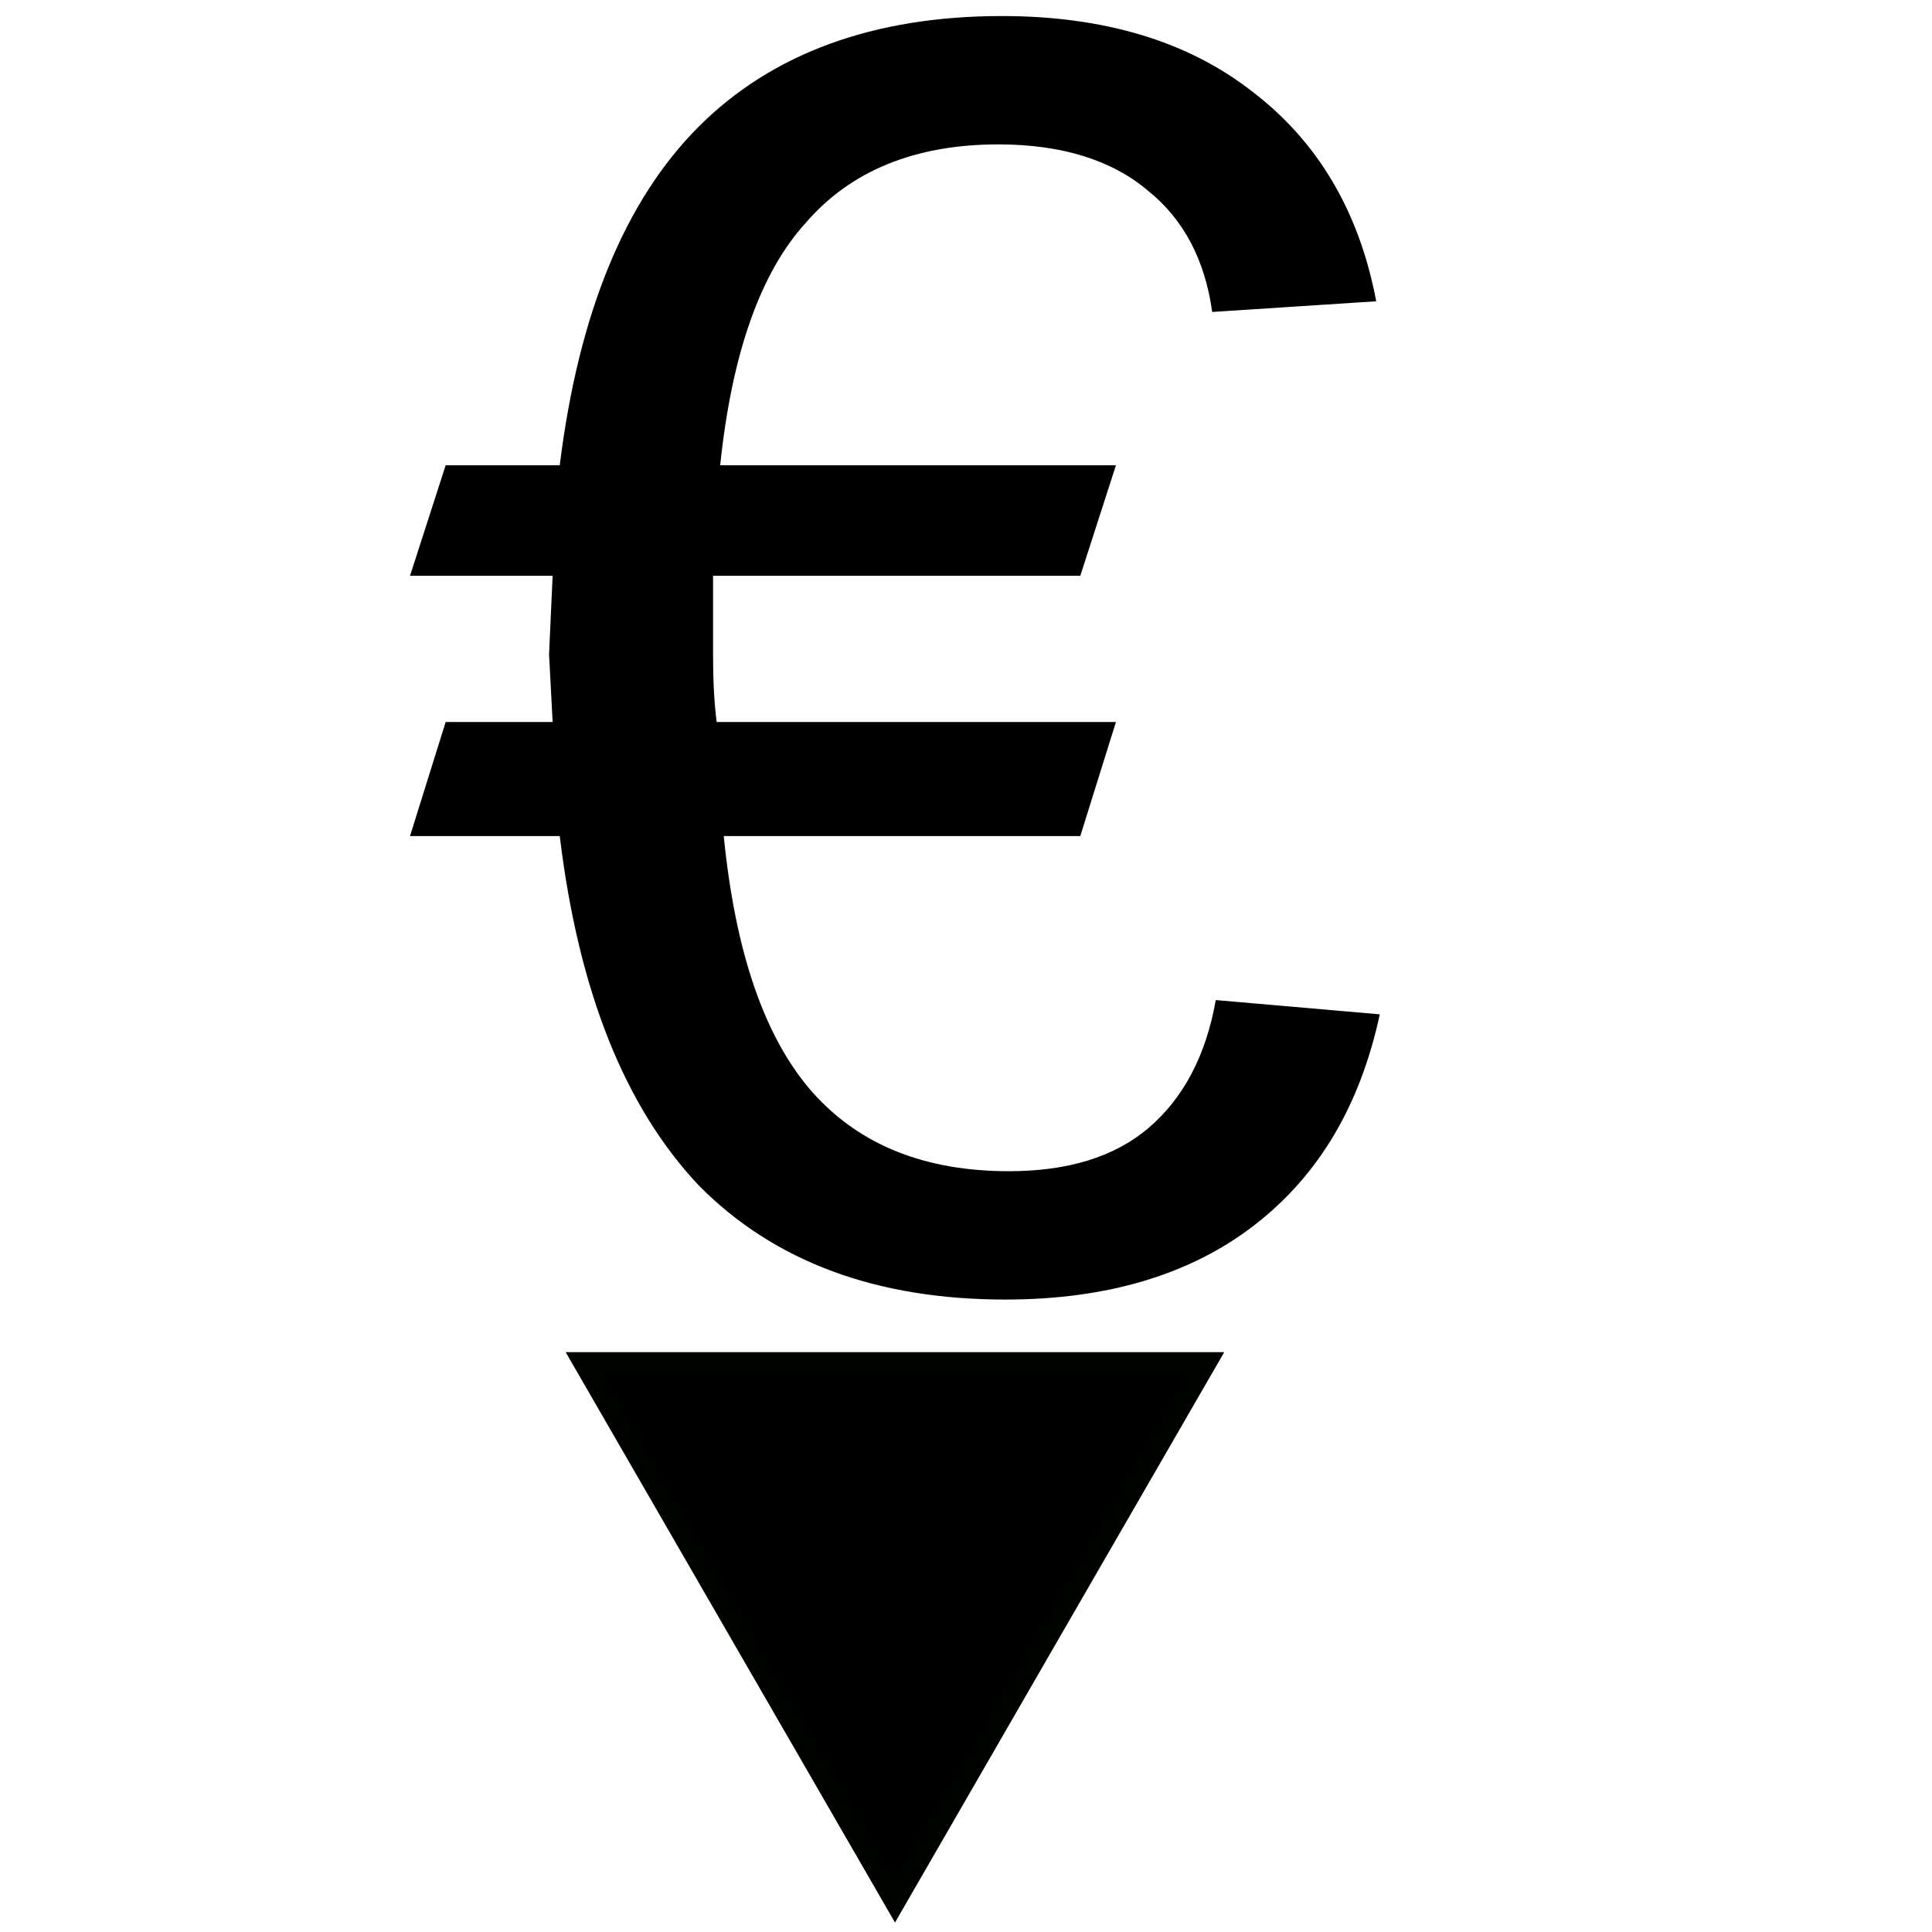
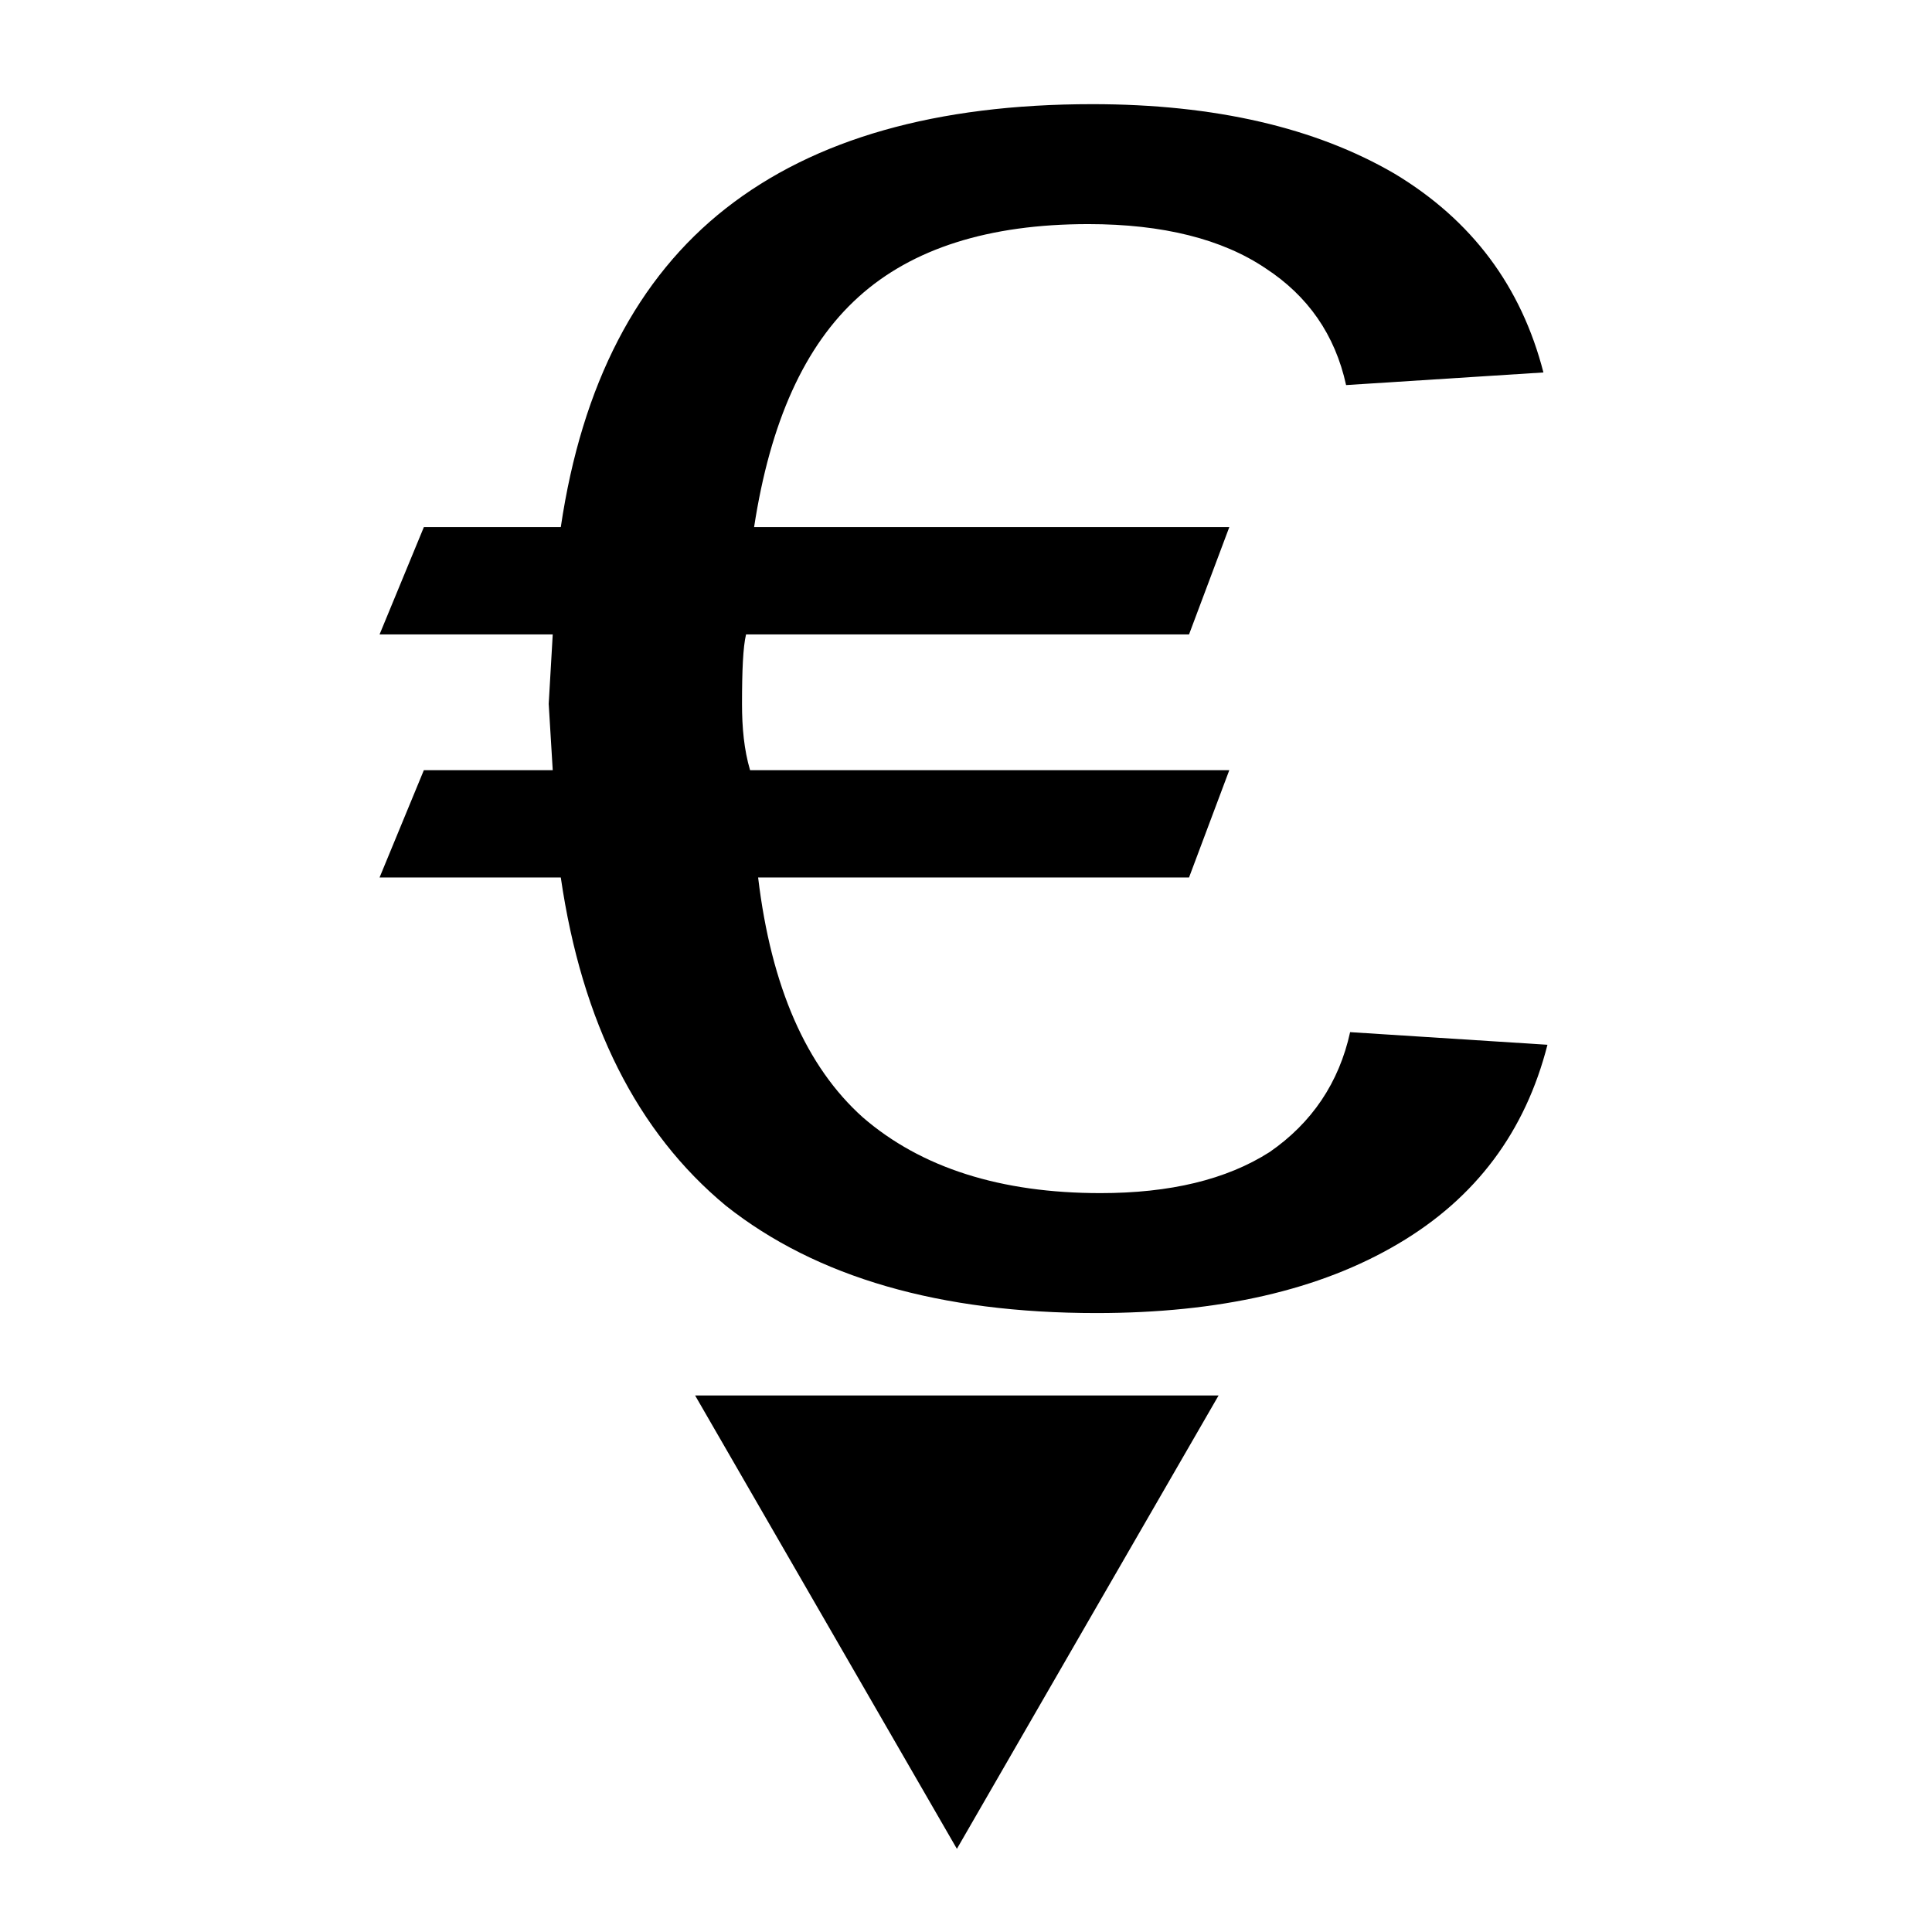
<svg xmlns="http://www.w3.org/2000/svg" width="32" height="32" viewBox="0 0 8.467 8.467" version="1.1" id="svg8">
  <defs id="defs2" />
  <g id="layer1">
-     <text xml:space="preserve" style="font-style:normal;font-variant:normal;font-weight:normal;font-stretch:normal;font-size:7.951px;line-height:1.25;font-family:'Liberation Sans';-inkscape-font-specification:'Liberation Sans';fill:#000000;fill-opacity:1;stroke:none;stroke-width:0.147;stroke-miterlimit:4;stroke-dasharray:none;stroke-opacity:1" x="1.736" y="5.615" id="text1039">
-       <tspan id="tspan1037" x="1.736" y="5.615" style="font-style:normal;font-variant:normal;font-weight:normal;font-stretch:normal;font-size:7.951px;font-family:'Liberation Sans';-inkscape-font-specification:'Liberation Sans';fill:#000000;fill-opacity:1;stroke:none;stroke-width:0.147;stroke-miterlimit:4;stroke-dasharray:none;stroke-opacity:1">€</tspan>
+     <text xml:space="preserve" style="font-style:normal;font-variant:normal;font-weight:normal;font-stretch:normal;font-size:8.467px;line-height:1.25;font-family:'Liberation Sans';-inkscape-font-specification:'Liberation Sans, Normal';font-variant-ligatures:normal;font-variant-caps:normal;font-variant-numeric:normal;font-variant-east-asian:normal;fill:#000000;fill-opacity:1;stroke:none;stroke-width:0.147;stroke-miterlimit:4;stroke-dasharray:none;stroke-opacity:1" x="1.412" y="6.423" id="text1039" transform="scale(1.129553,0.8853063)">
+       <tspan id="tspan1037" x="1.412" y="6.423" style="font-style:normal;font-variant:normal;font-weight:normal;font-stretch:normal;font-size:8.467px;font-family:'Liberation Sans';-inkscape-font-specification:'Liberation Sans, Normal';font-variant-ligatures:normal;font-variant-caps:normal;font-variant-numeric:normal;font-variant-east-asian:normal;fill:#000000;fill-opacity:1;stroke:none;stroke-width:0.147;stroke-miterlimit:4;stroke-dasharray:none;stroke-opacity:1">€</tspan>
    </text>
-     <path style="fill:#000000;fill-opacity:1;stroke:#000200;stroke-width:0.378;stroke-linecap:square;stroke-opacity:1;paint-order:fill markers stroke" id="path1009" d="m 28.016,28.078 -2.722,-4.714 -2.722,-4.714 5.443,0 5.443,0 -2.722,4.714 z" transform="matrix(0.2500869,0,0,0.2500869,-3.084083,1.309033)" />
+     <path style="fill:#000000;fill-opacity:1;stroke:#000000;stroke-width:0;stroke-linecap:square;stroke-opacity:1;paint-order:fill markers stroke" id="path1009" d="m 28.016,28.078 -2.722,-4.714 -2.722,-4.714 5.443,0 5.443,0 -2.722,4.714 z" transform="matrix(0.2107416,0,0,0.2107416,-1.710524,2.185332)" />
  </g>
</svg>
